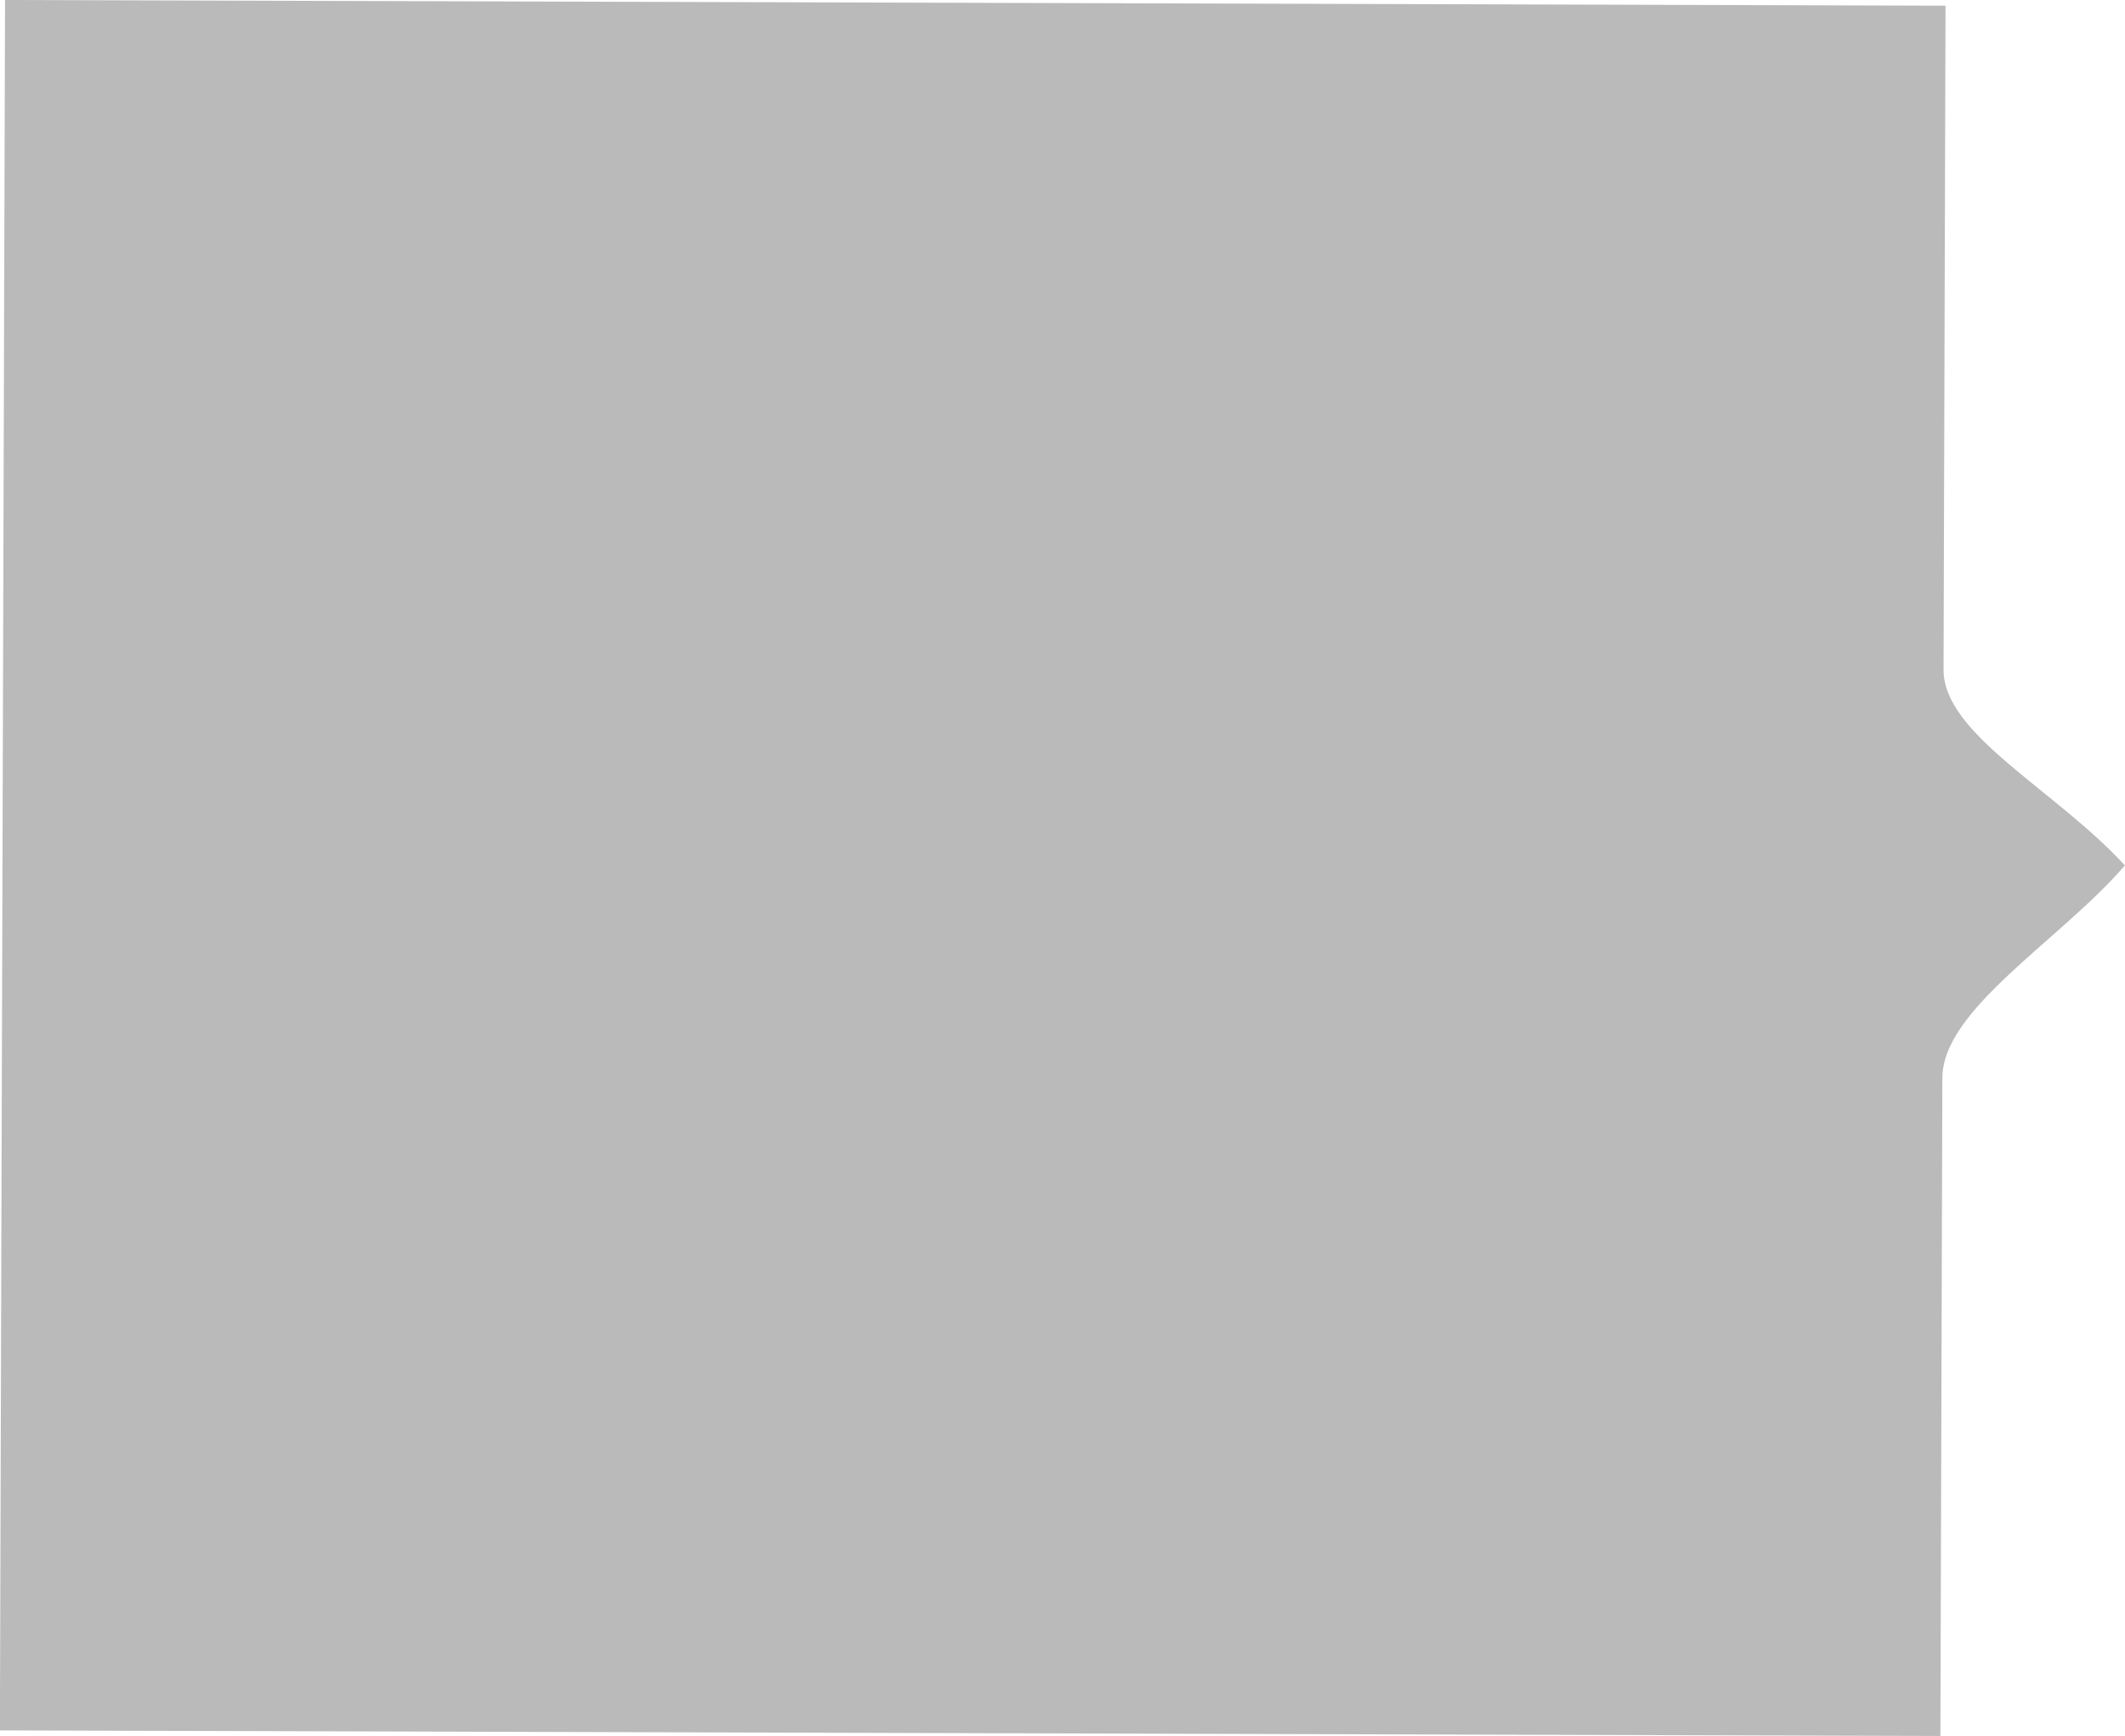
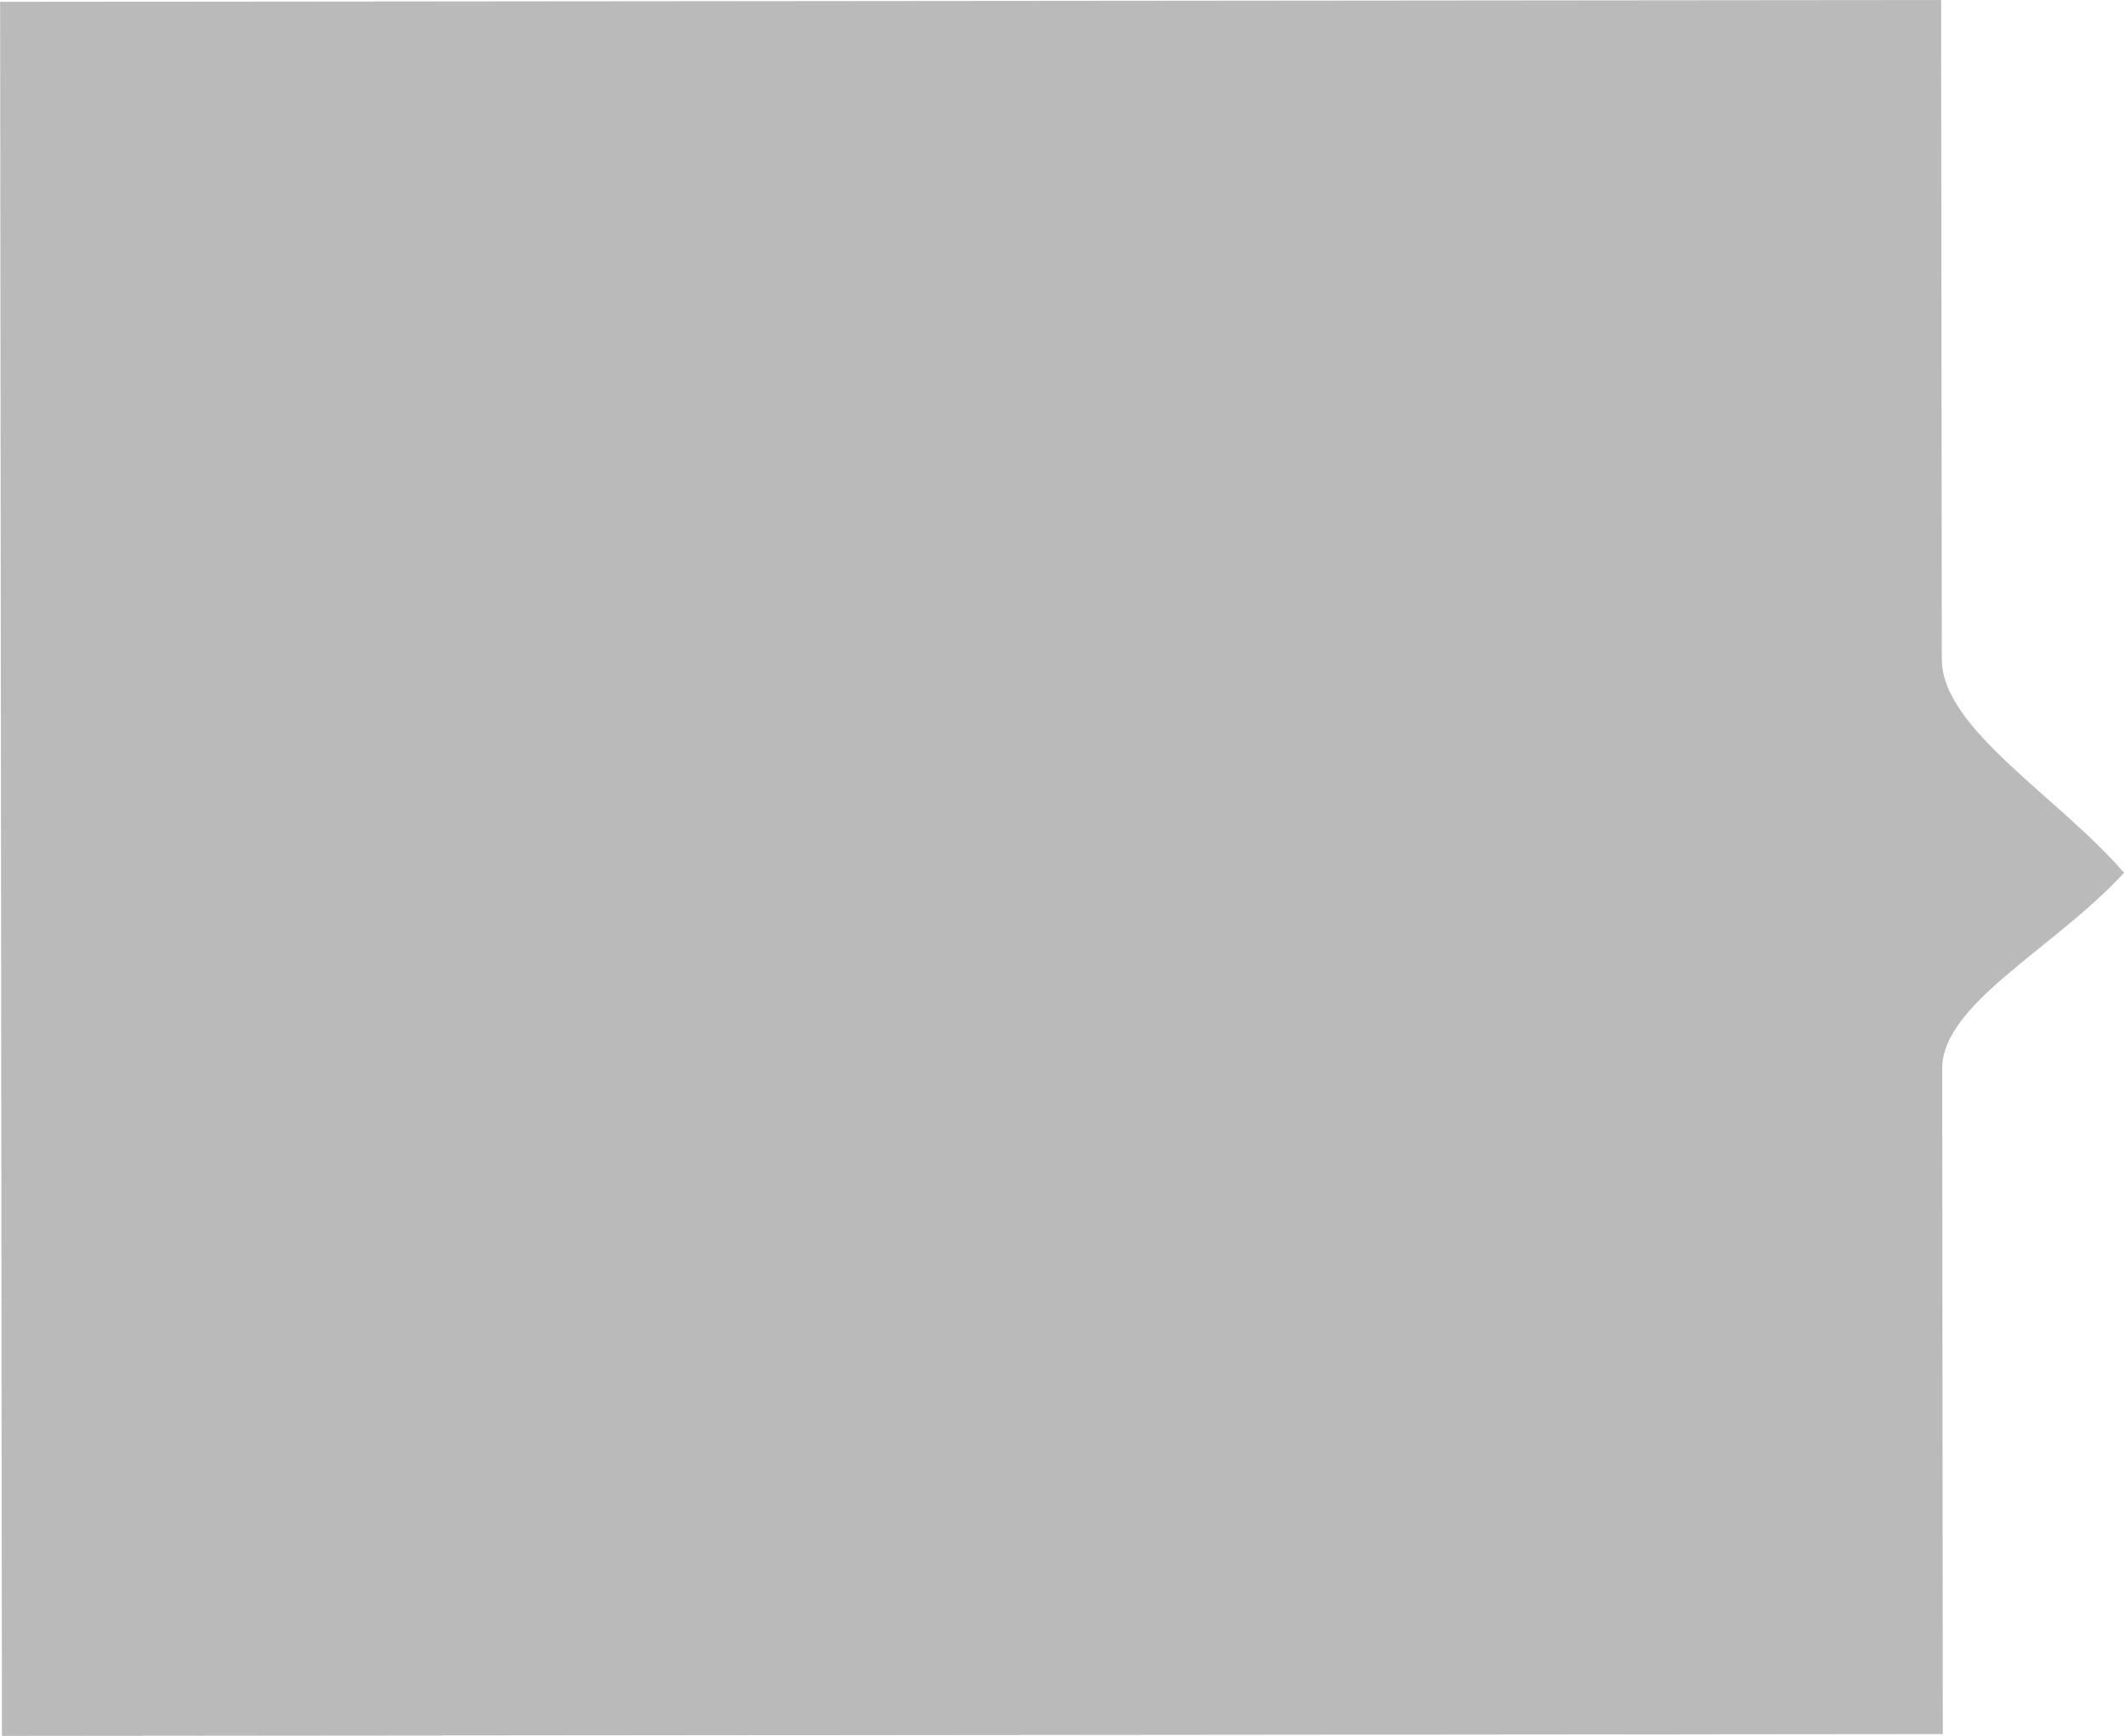
- <svg xmlns="http://www.w3.org/2000/svg" width="175.125" height="143.03" viewBox="0 0 175.125 143.03">
+ <svg xmlns="http://www.w3.org/2000/svg" width="175" height="143" viewBox="0 0 175 143">
  <defs>
    <style>
      .cls-1 {
        fill: #bababb;
        fill-rule: evenodd;
      }
    </style>
  </defs>
-   <path id="Прямоугольник_2_копия_2" data-name="Прямоугольник 2 копия 2" class="cls-1" d="M951.911,1195.01l-159.919-.46,0.424-142.58,159.918,0.47s-0.075,25.37-.162,54.71c-0.016,5.34,9.249,9.91,14.944,16.13-5.351,6.2-15.027,11.83-15.044,17.52C951.985,1169.92,951.911,1195.01,951.911,1195.01Z" transform="translate(-792 -1051.97)" />
+   <path id="Прямоугольник_2_копия_3" data-name="Прямоугольник 2 копия 3" class="cls-1" d="M1170.93,1004l-159.92.15,0.15,142.85,159.91-.15s-0.02-25.43-.05-54.82c0-5.35,9.27-9.91,14.98-16.13-5.34-6.22-15.01-11.88-15.01-17.58C1170.96,1029.14,1170.93,1004,1170.93,1004Z" transform="translate(-1011 -1004)" />
</svg>
